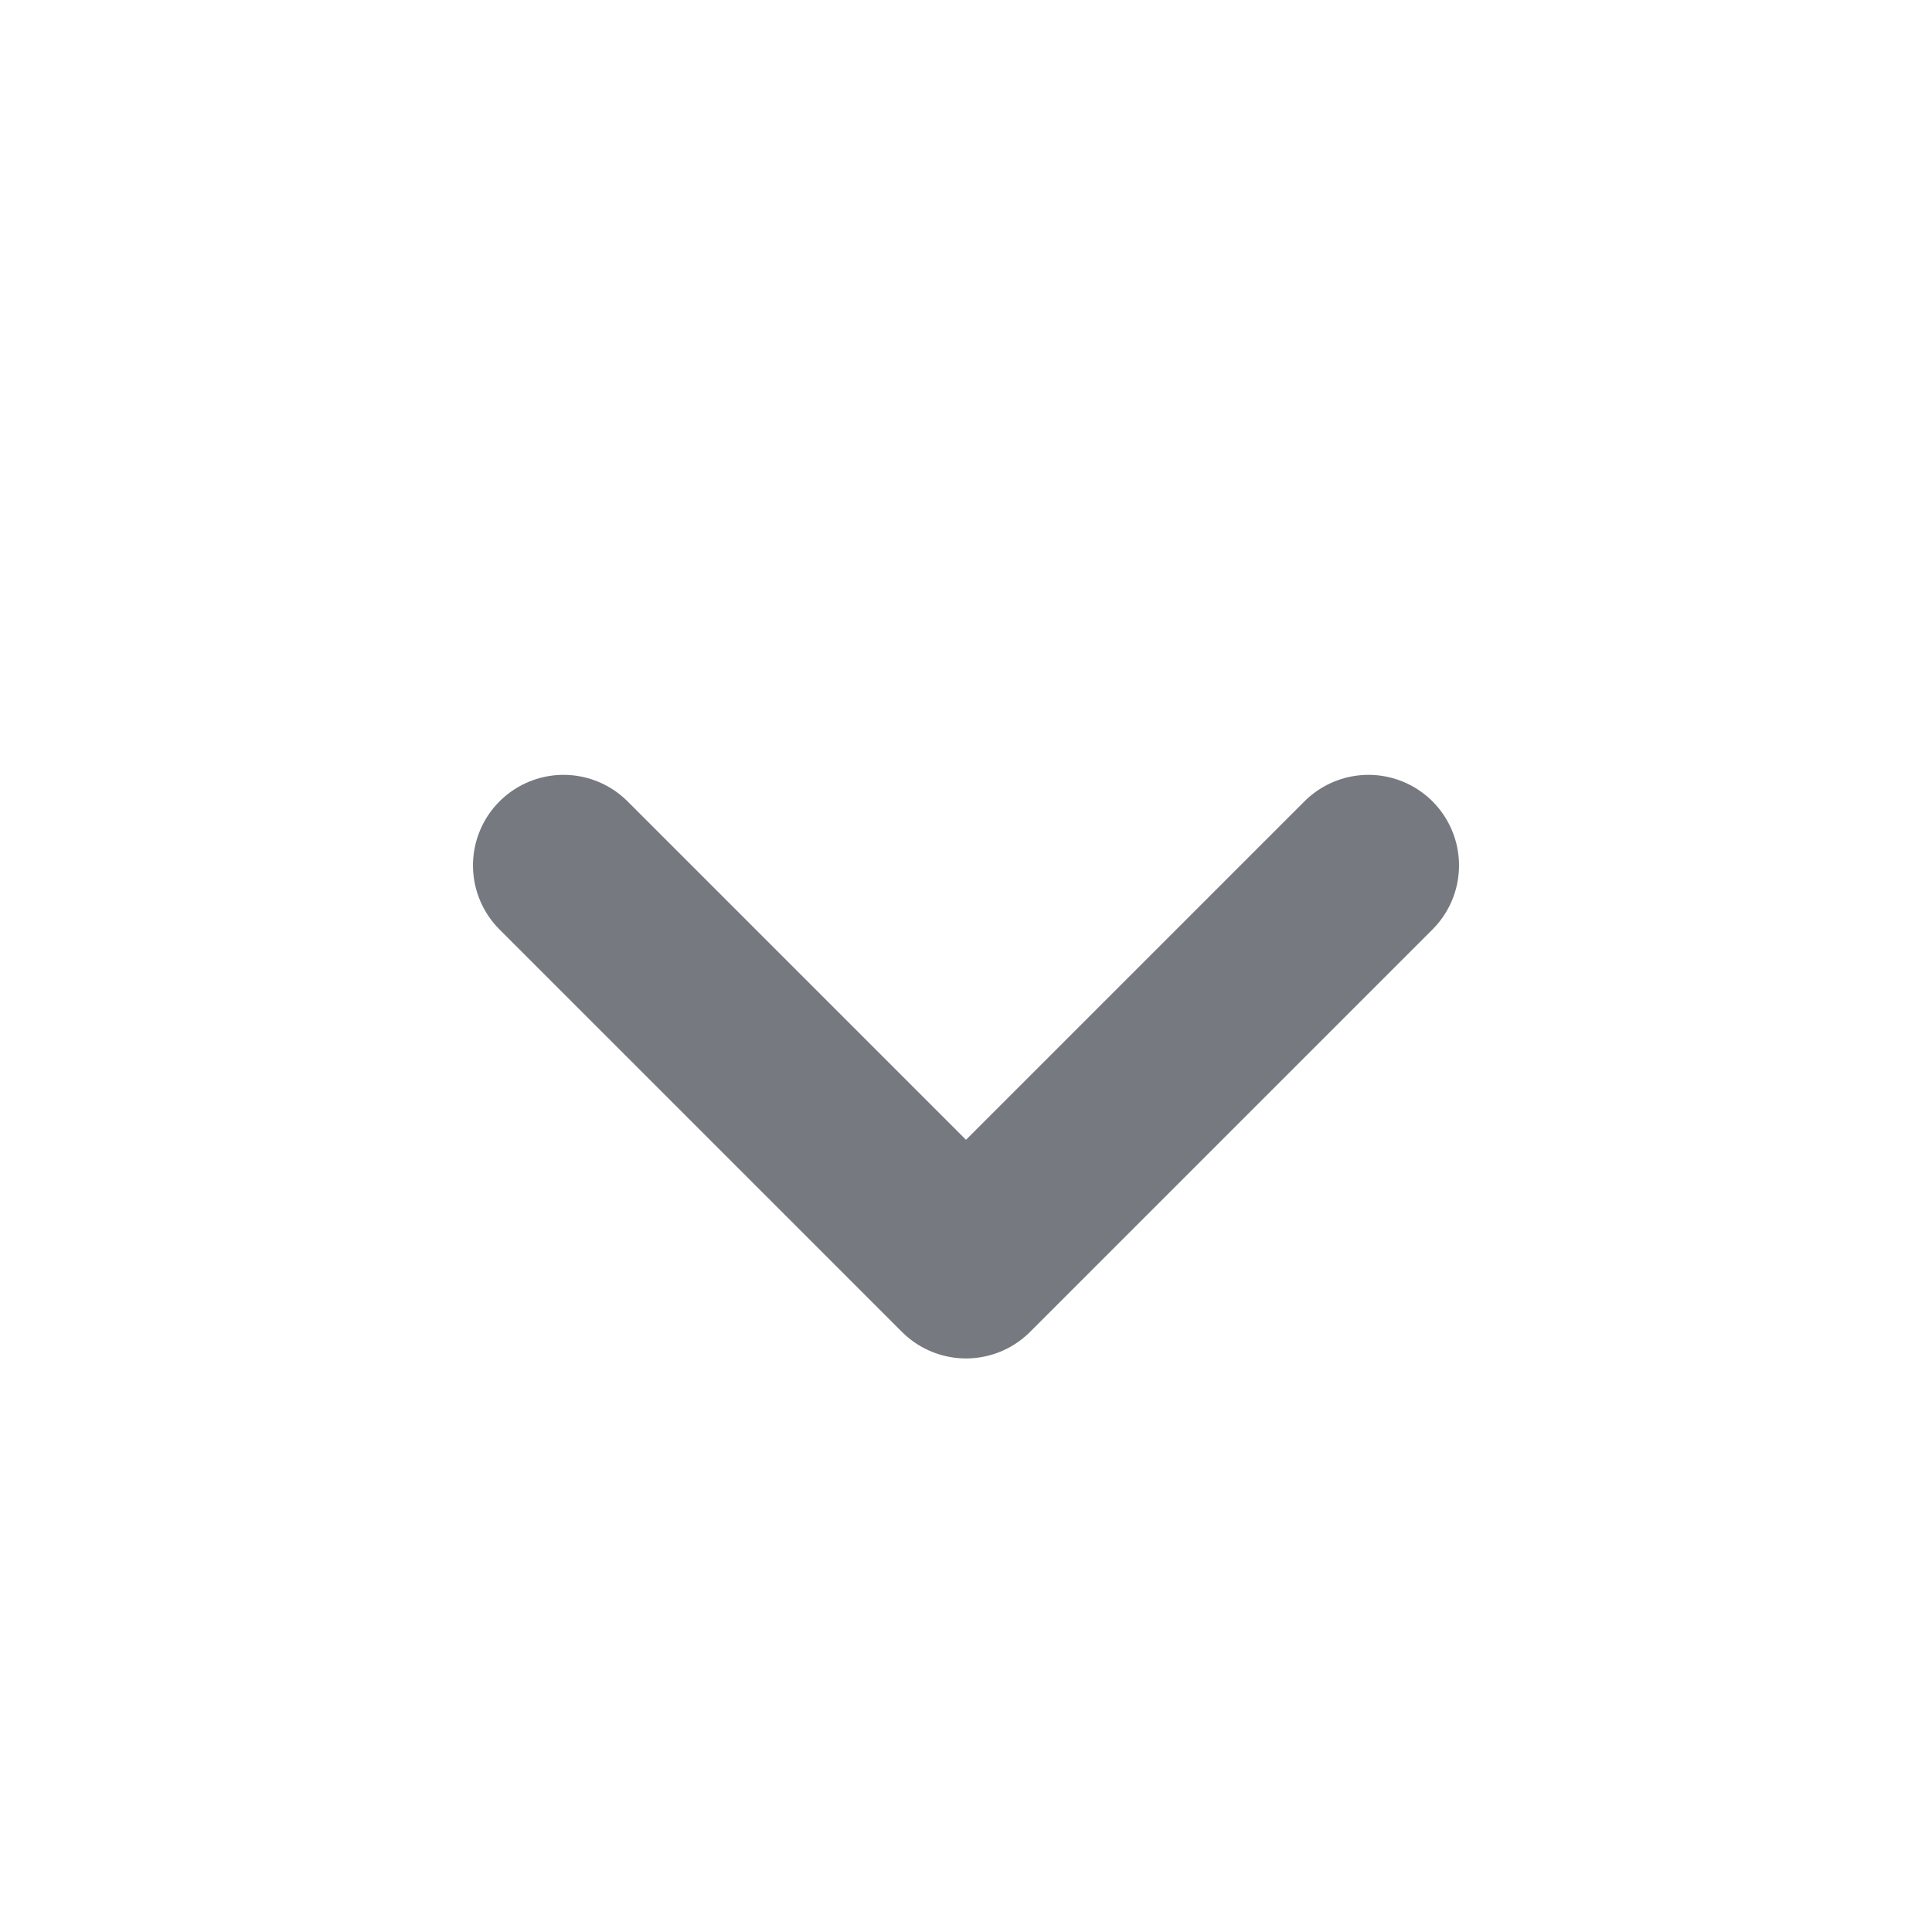
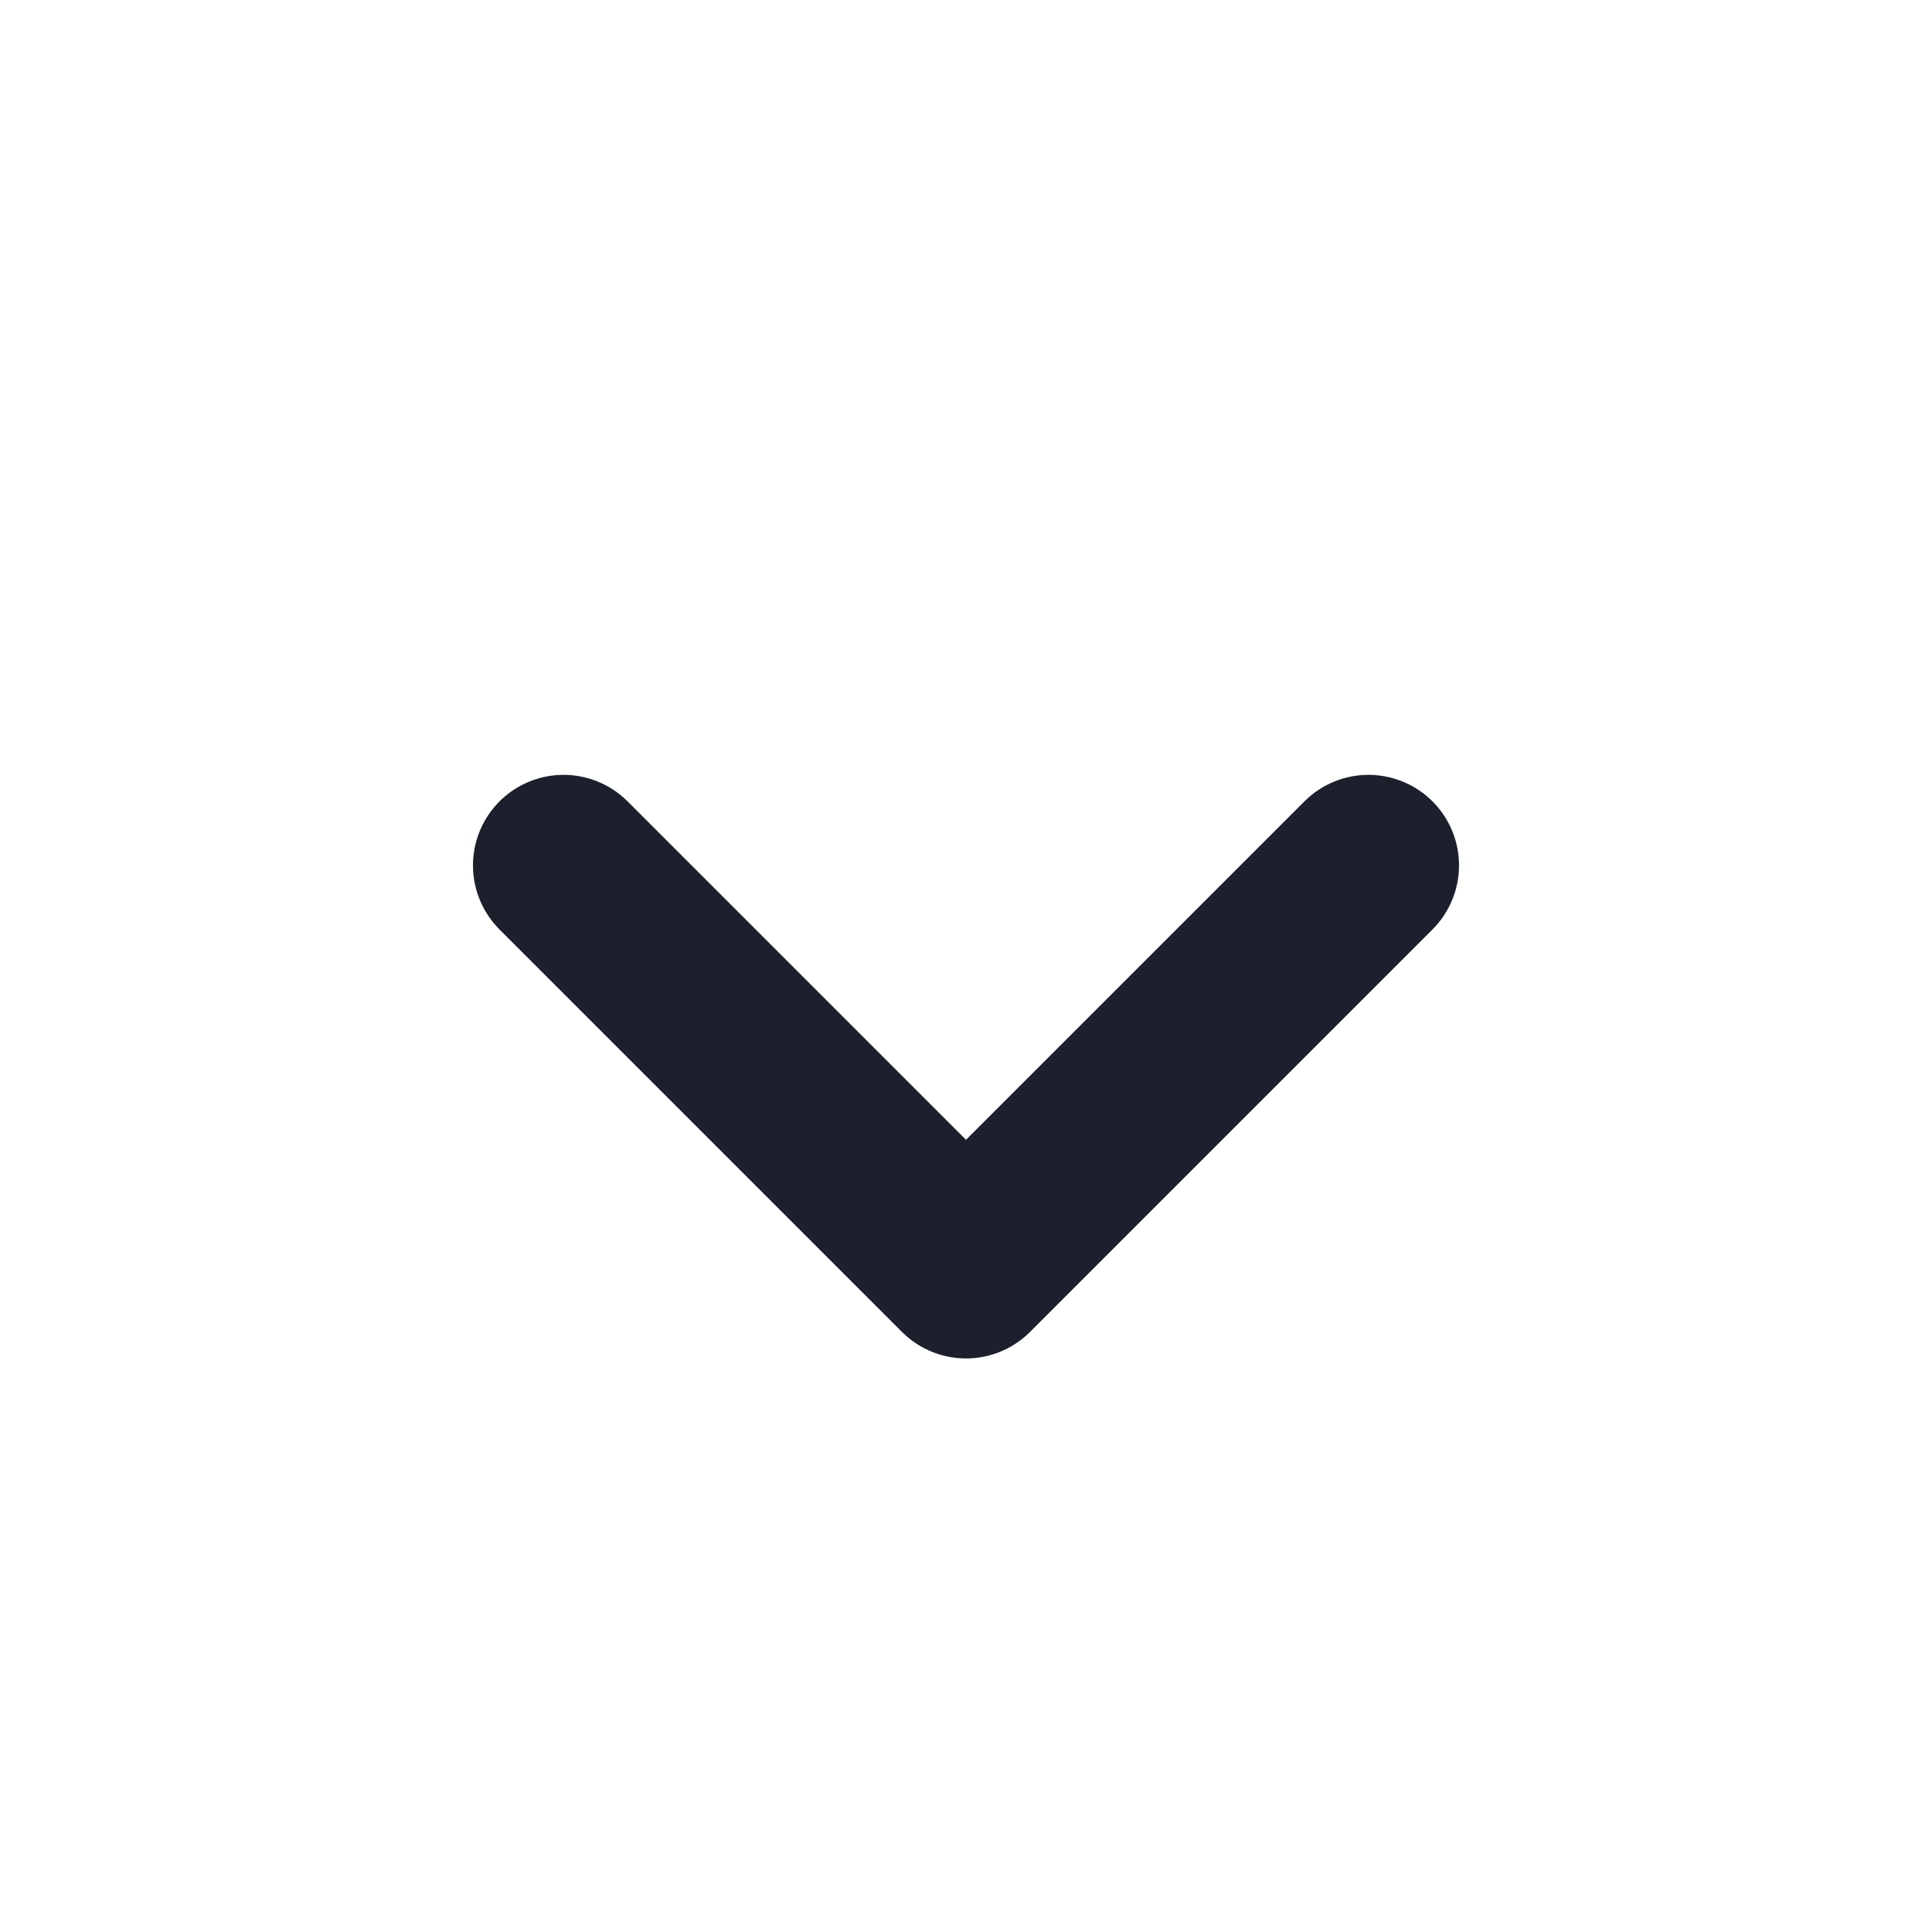
<svg xmlns="http://www.w3.org/2000/svg" width="16" height="16" viewBox="0 0 16 16" fill="none">
-   <path d="M4.667 7.167L8 10.5L11.333 7.167" stroke="#1B202C" stroke-opacity="0.6" stroke-width="1.5" stroke-linecap="round" stroke-linejoin="round" />
+   <path d="M4.667 7.167L8 10.5L11.333 7.167" stroke="#1B202C" stroke-width="1.5" stroke-linecap="round" stroke-linejoin="round" />
</svg>
